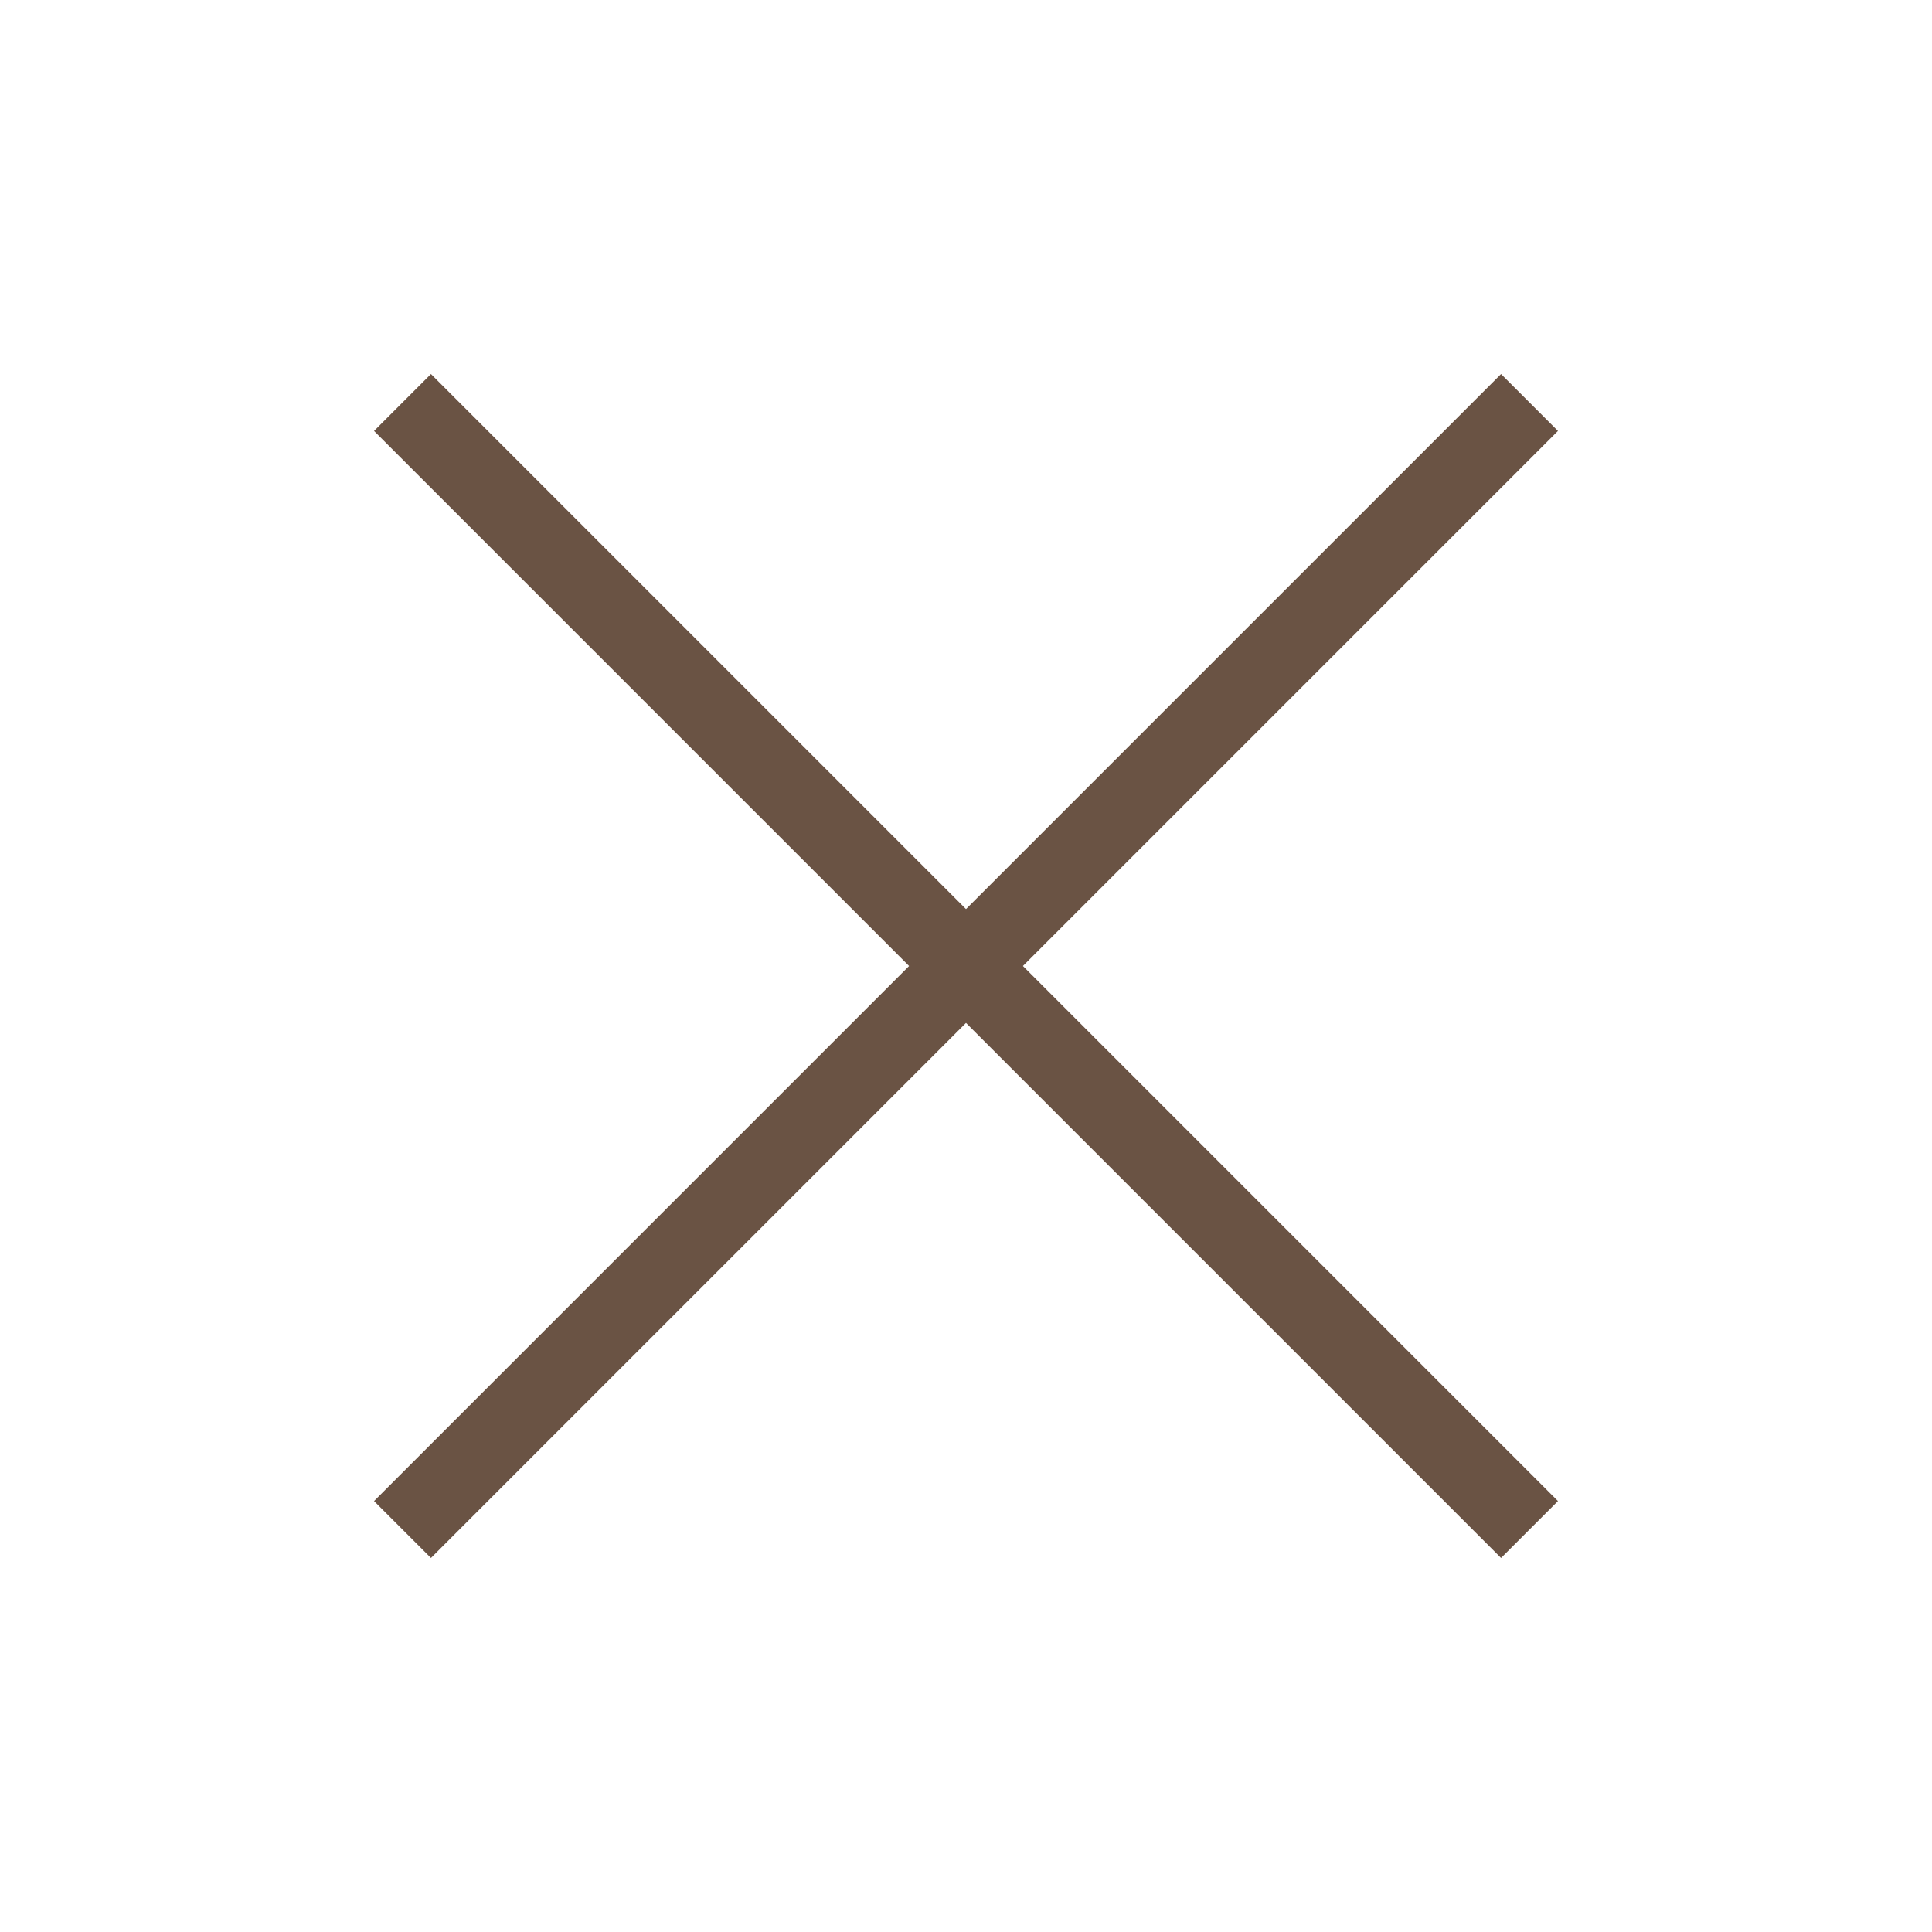
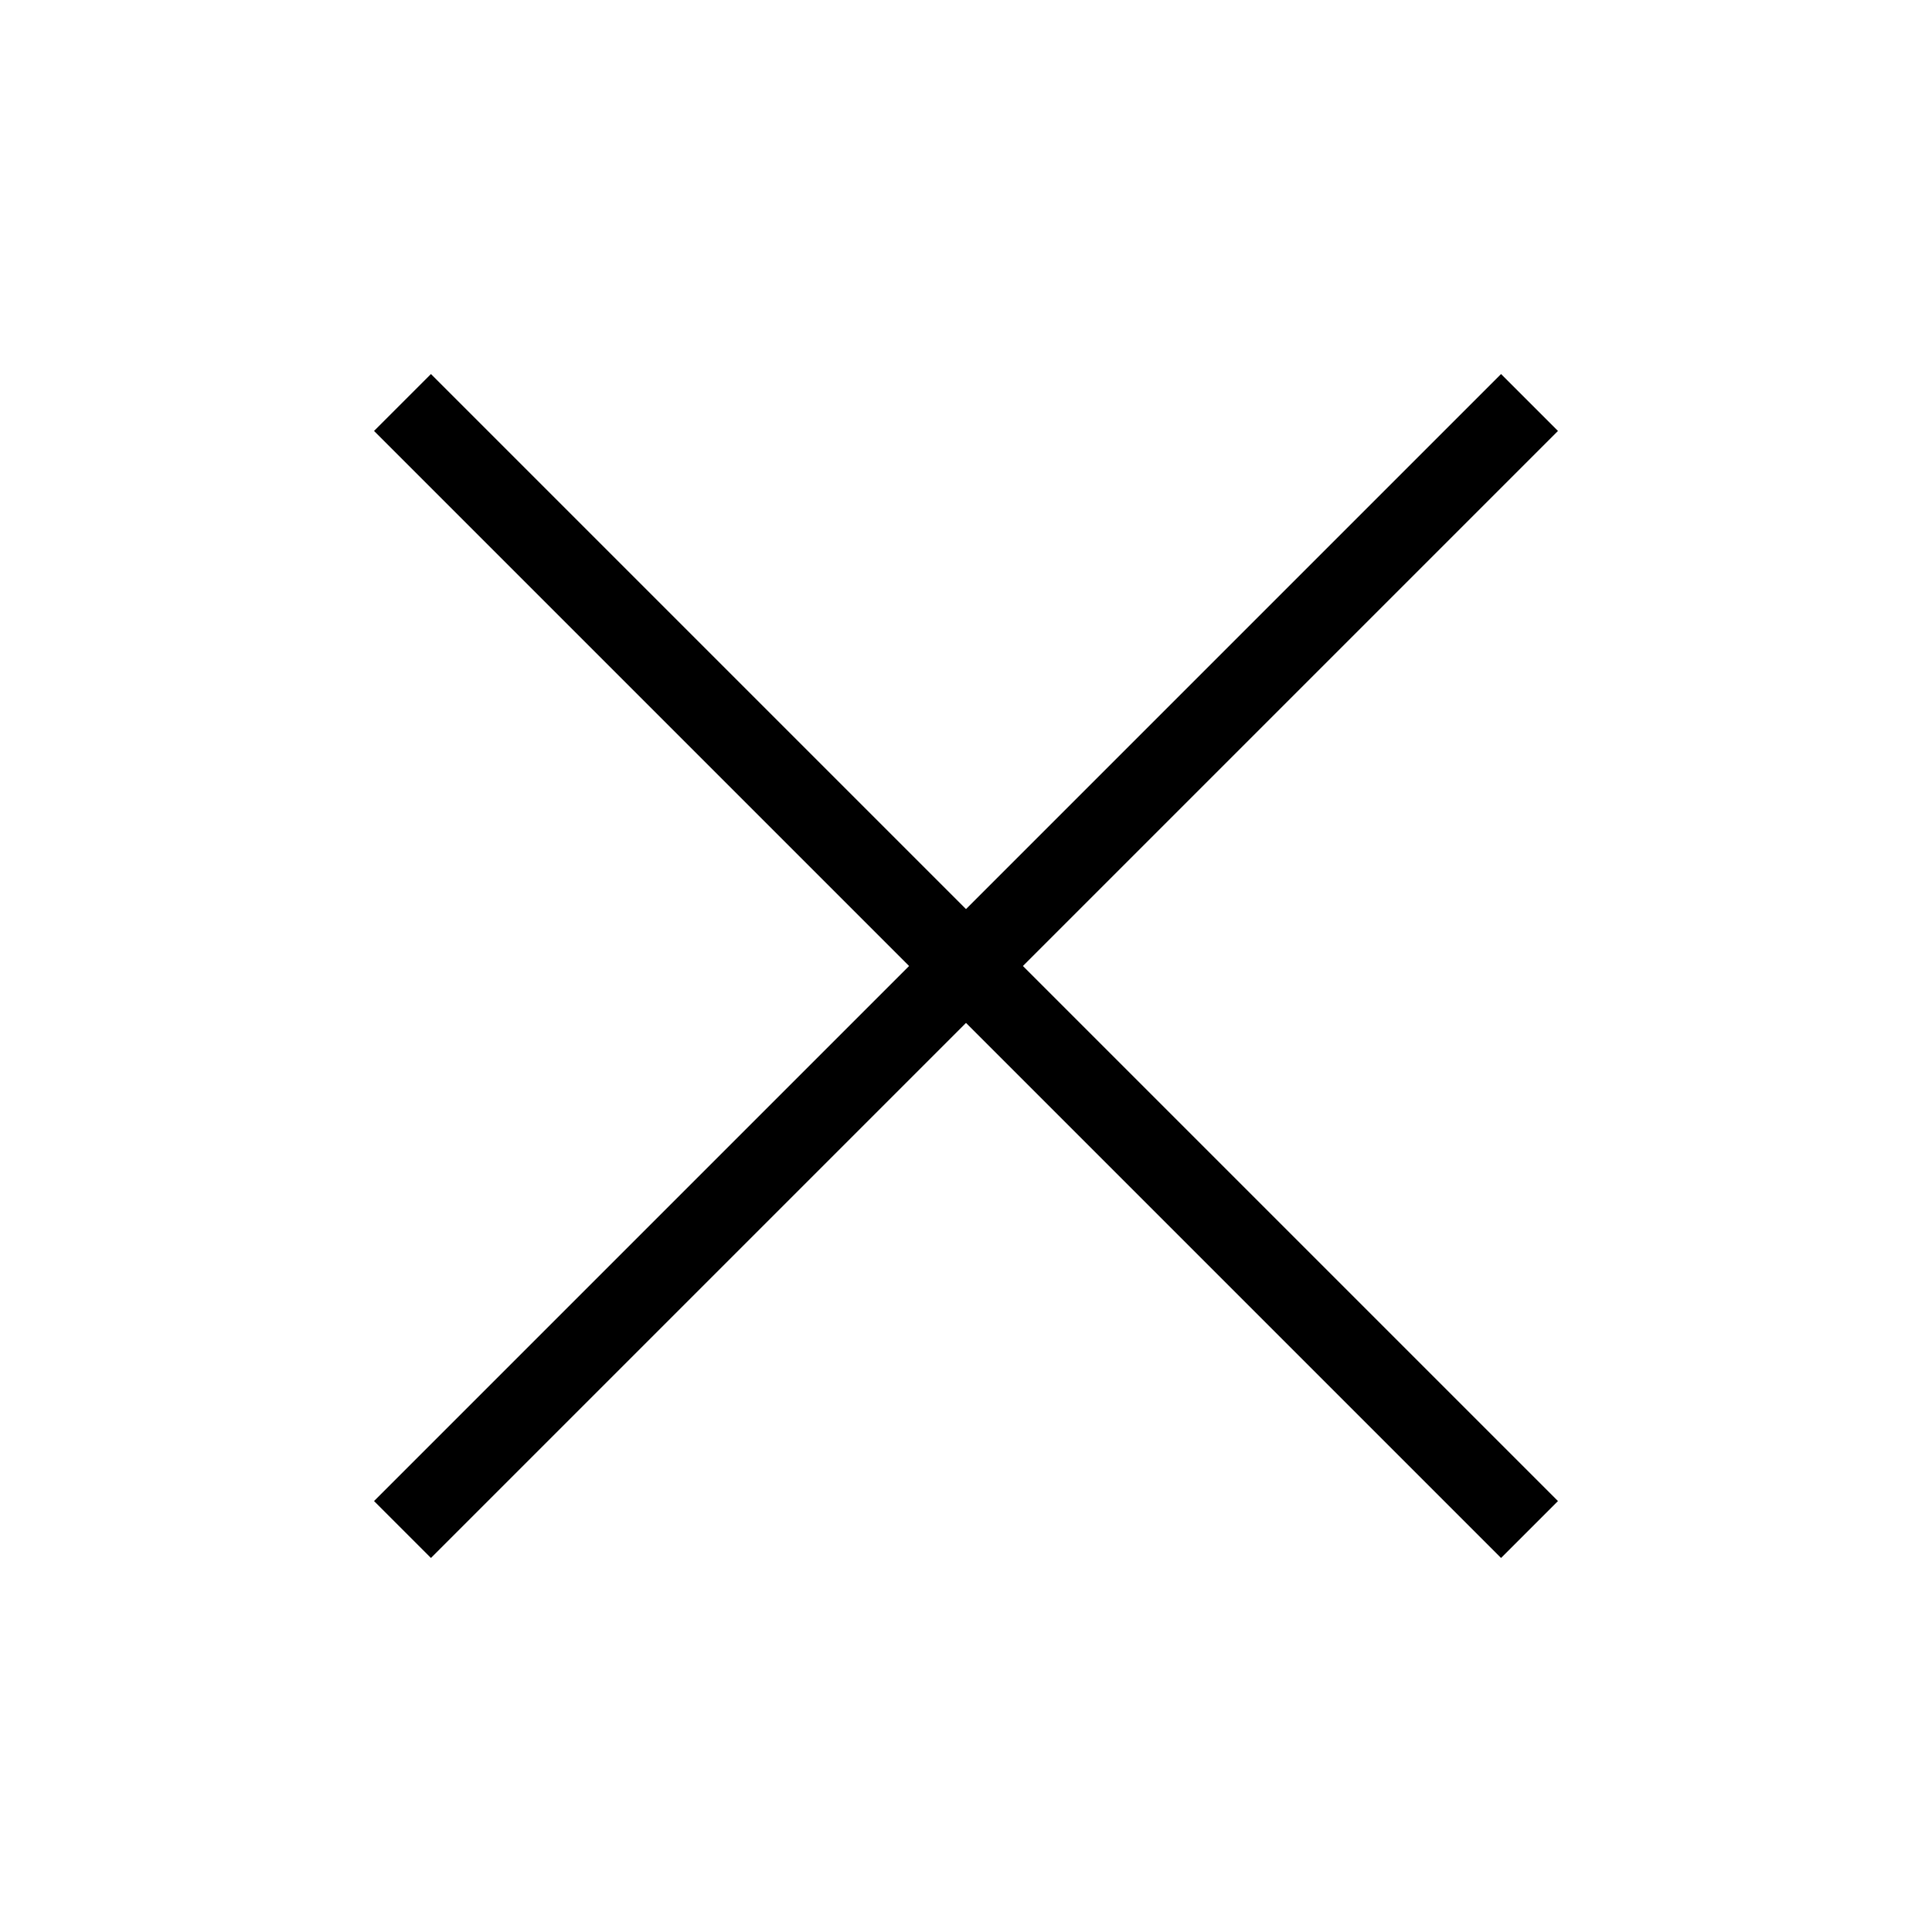
<svg xmlns="http://www.w3.org/2000/svg" className="ml-1 w-4 h-4 cursor-pointer" viewBox="0 0 24 24" fill="none">
-   <path d="M5 5L19 19M5 19L19 5" stroke="#6A5344" strokeWidth="2" strokeLinecap="round" strokeLinejoin="round" />
+   <path d="M5 5L19 19M5 19L19 5" stroke="currentColor" strokeWidth="2" strokeLinecap="round" strokeLinejoin="round" />
</svg>
